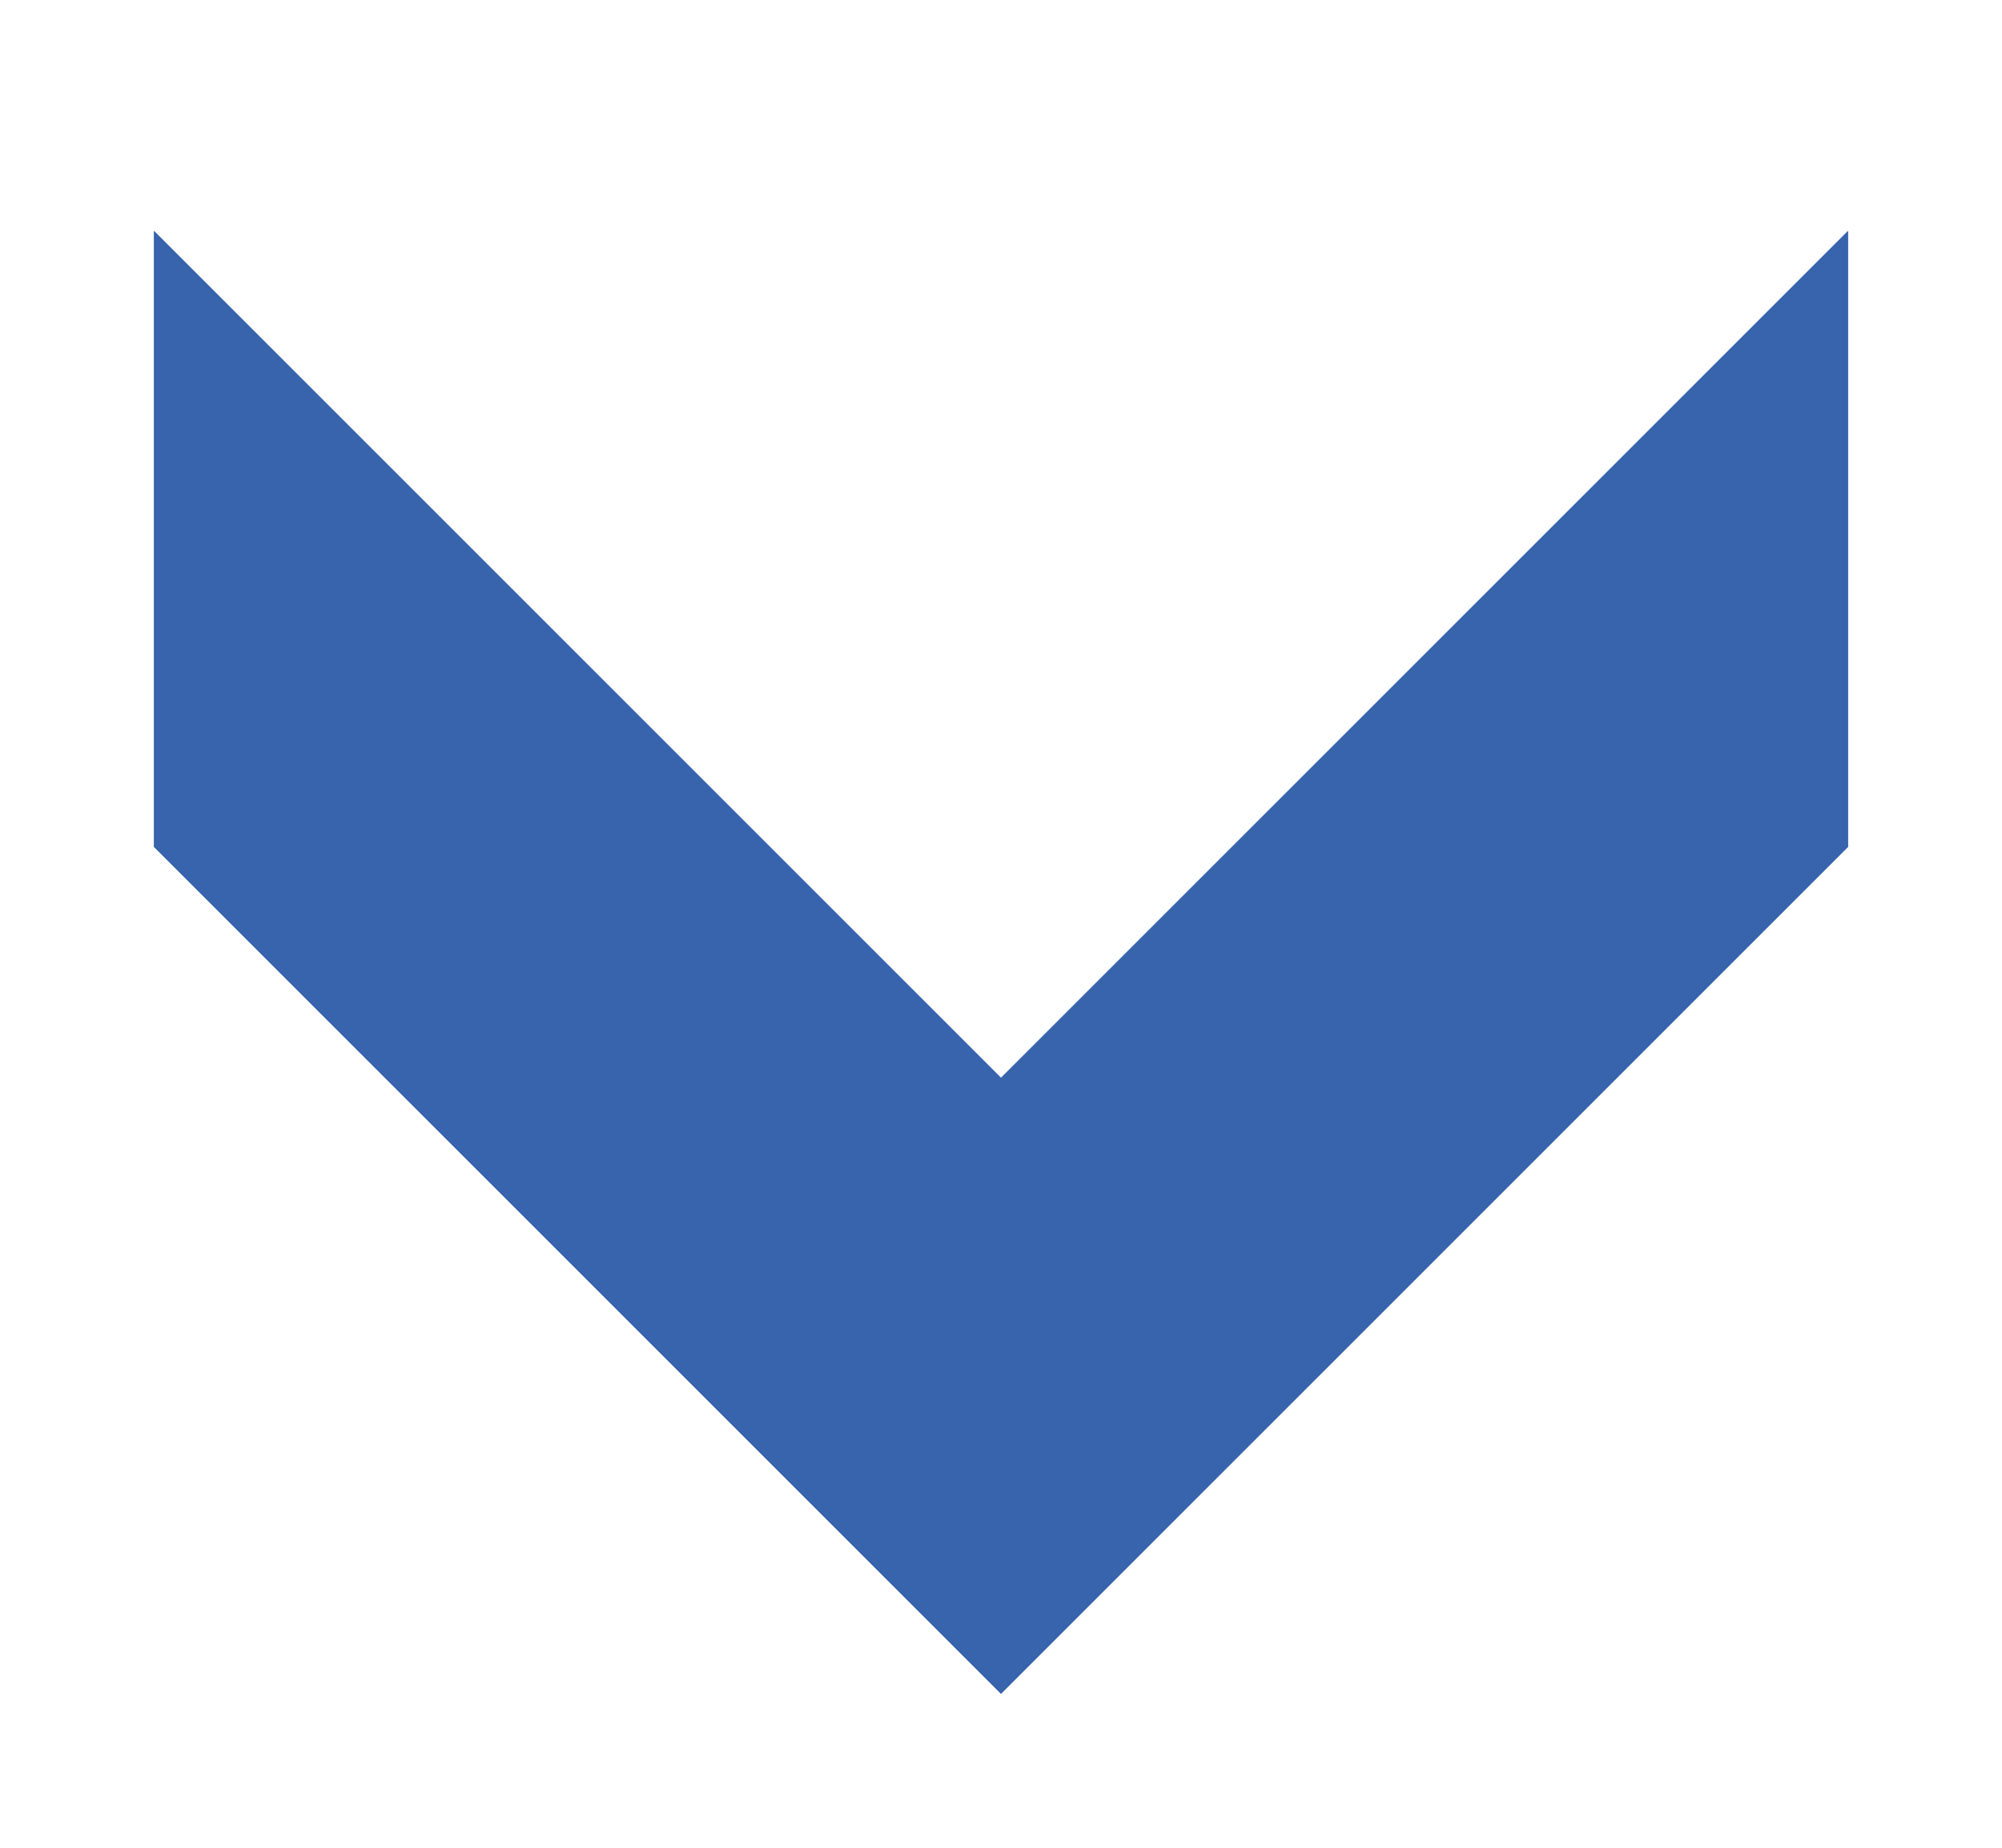
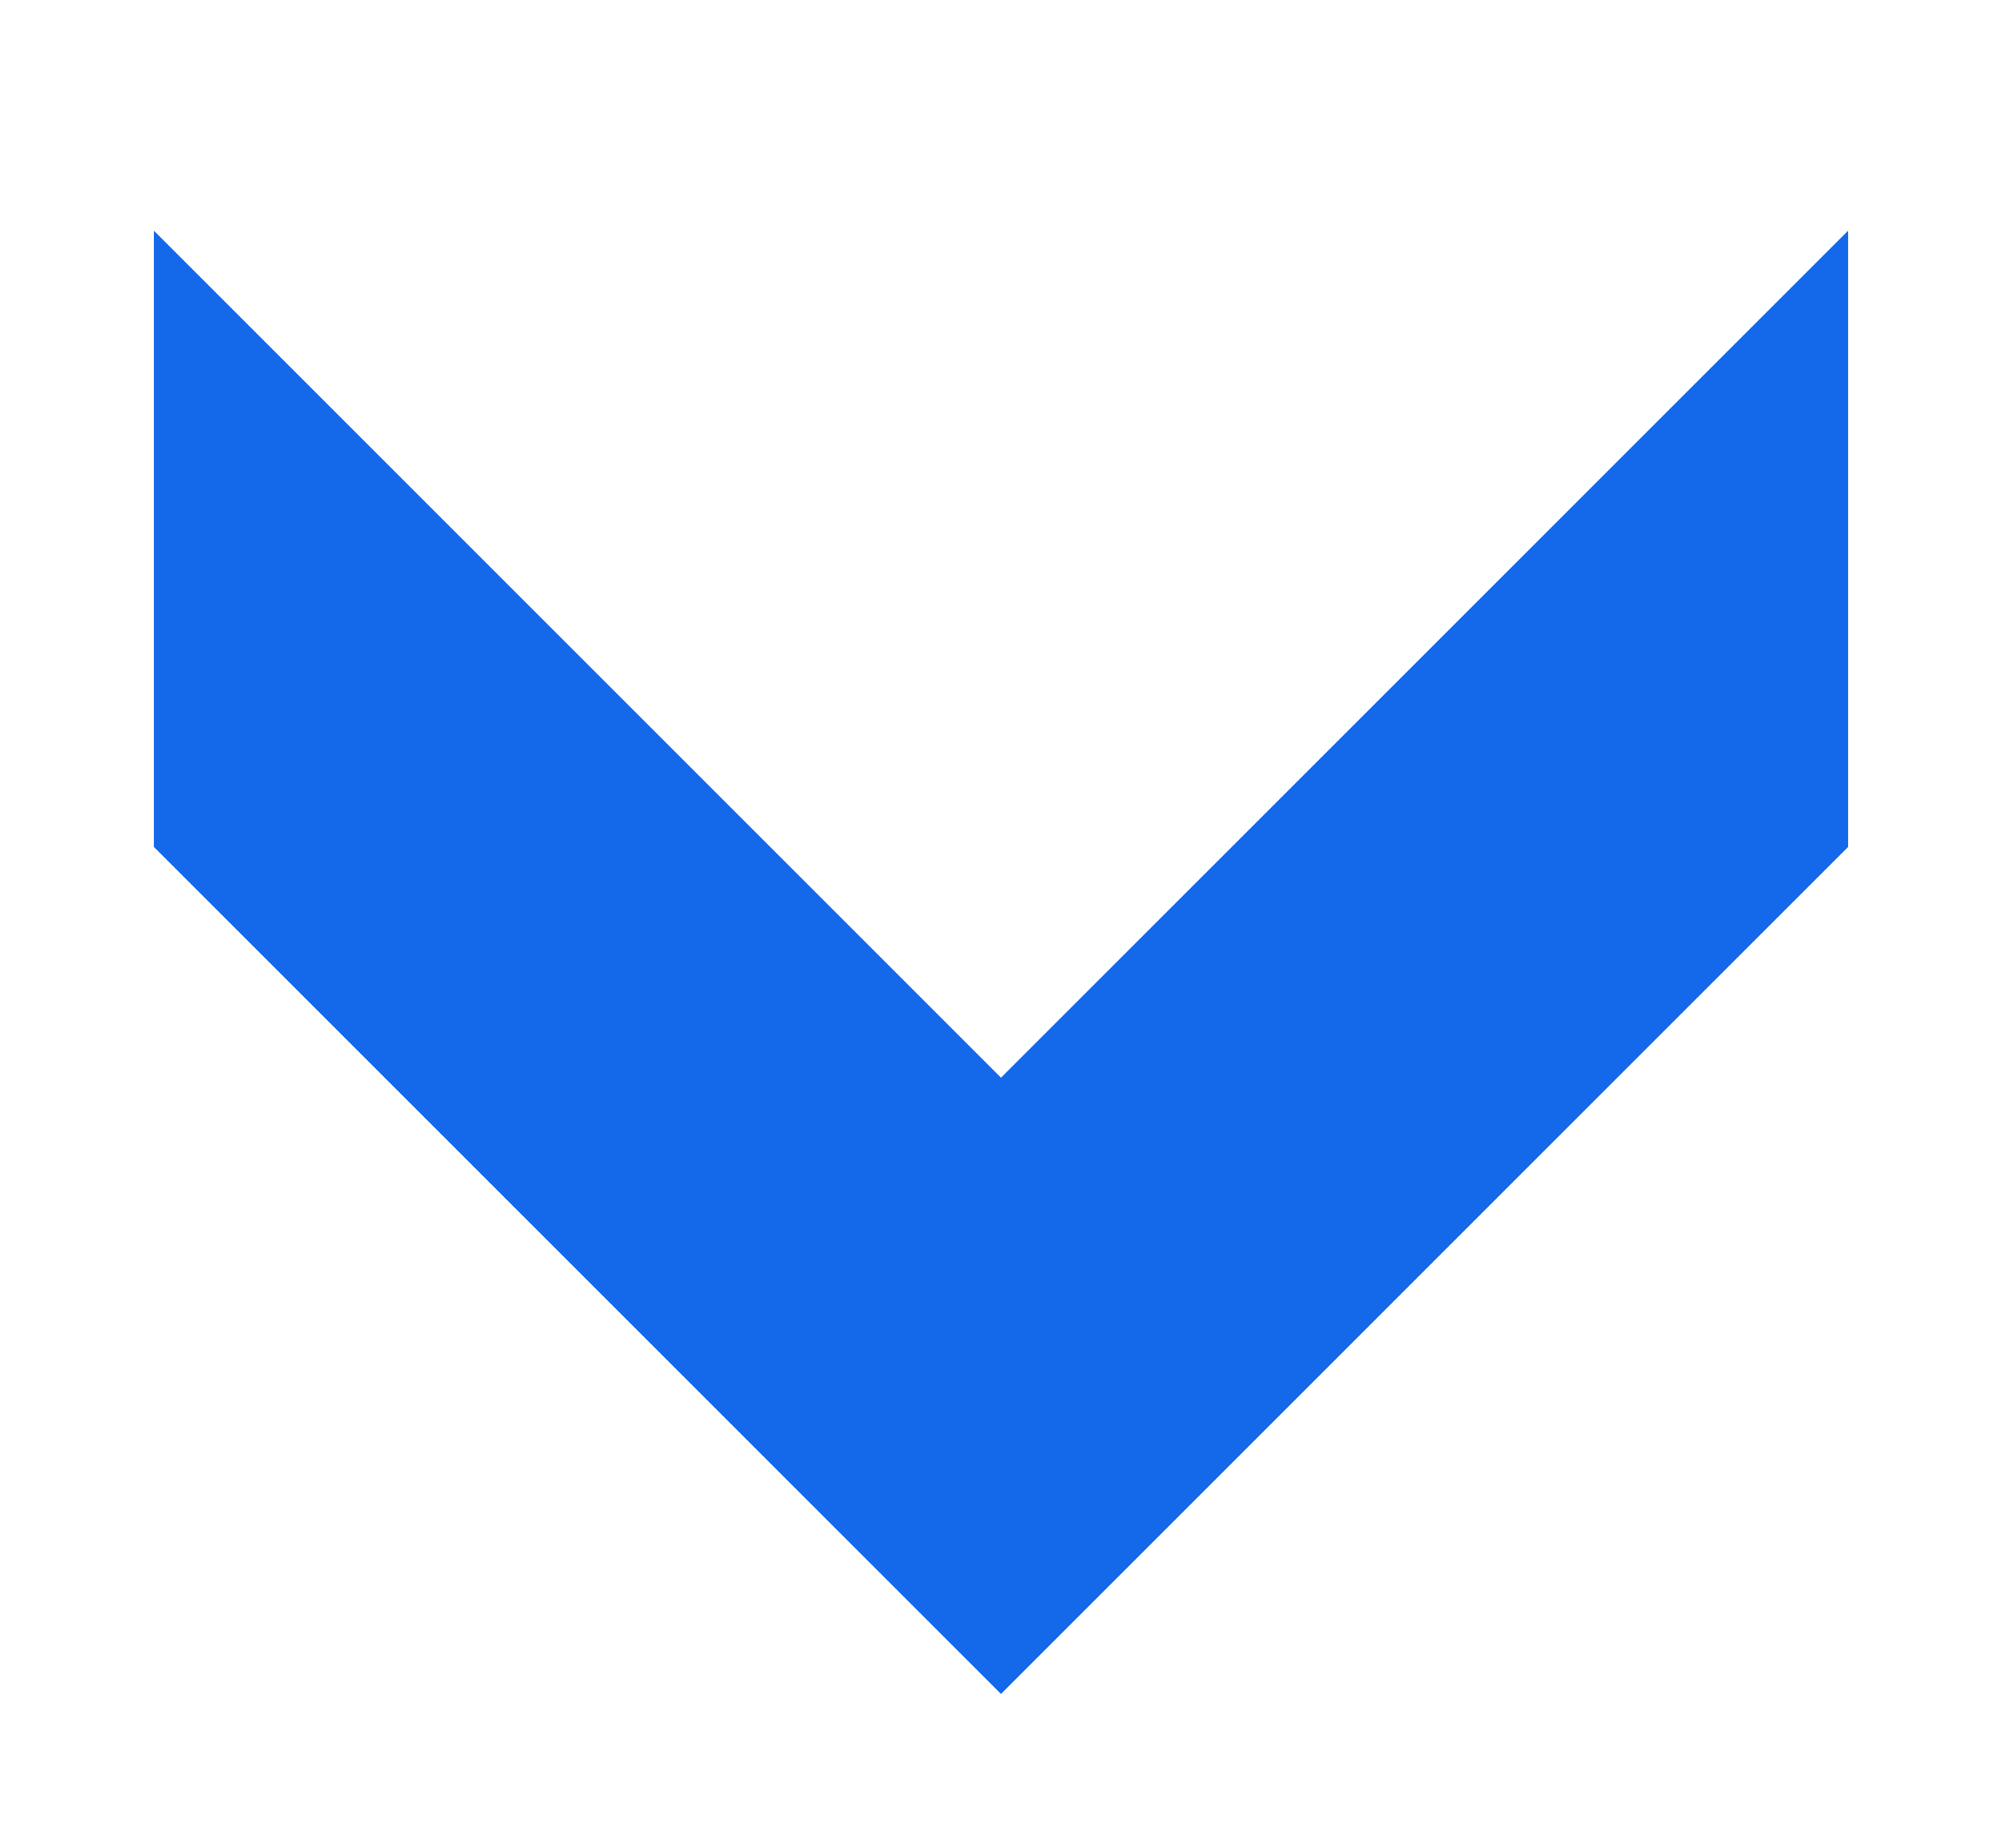
<svg xmlns="http://www.w3.org/2000/svg" version="1.1" id="Layer_1" x="0px" y="0px" viewBox="0 0 13 12" style="enable-background:new 0 0 13 12;" xml:space="preserve">
  <style type="text/css">
- 	.st0{fill:#3764AC;}
+ 	.st0{fill:#1469EB;}
</style>
  <g id="XMLID_2_">
    <g id="XMLID_38_">
      <g id="XMLID_41_">
        <polygon id="XMLID_42_" class="st0" points="12,1.5 6.5,7 1,1.5 1,5.5 6.5,11 12,5.5    " />
      </g>
      <g id="XMLID_39_">
        <polygon id="XMLID_40_" class="st0" points="12,1.5 6.5,7 1,1.5 1,5.5 6.5,11 12,5.5    " />
      </g>
    </g>
  </g>
</svg>
